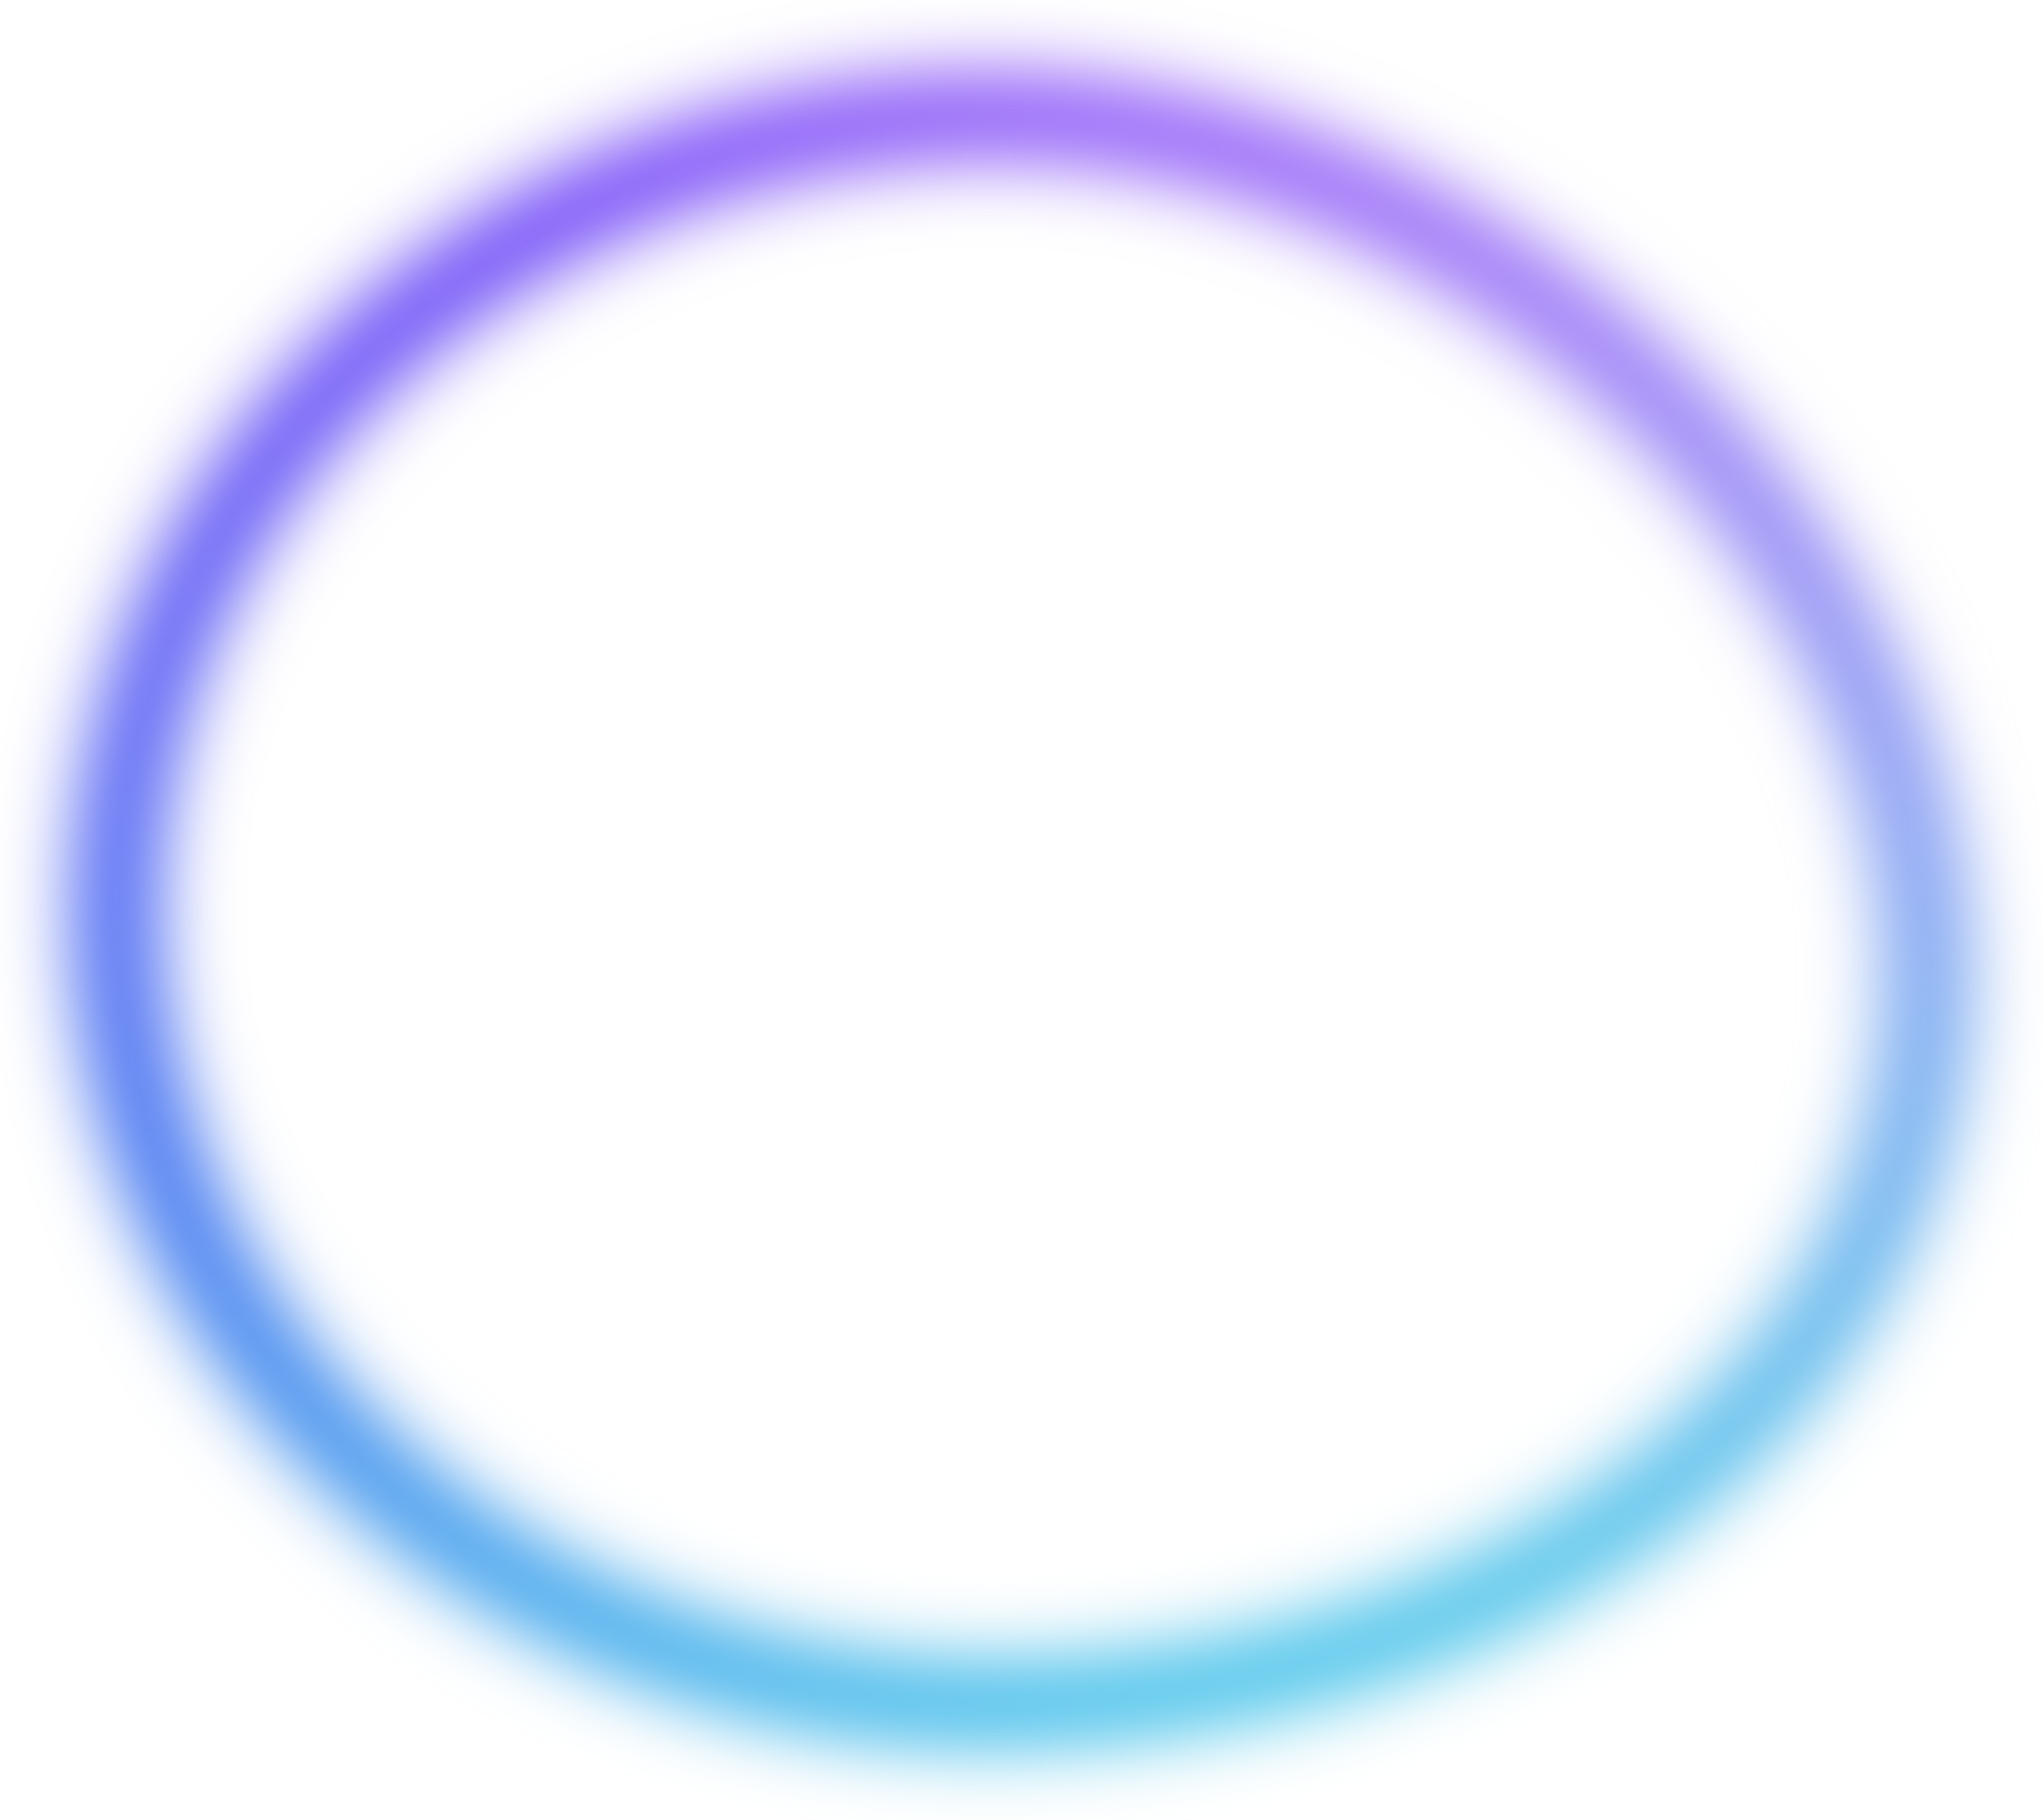
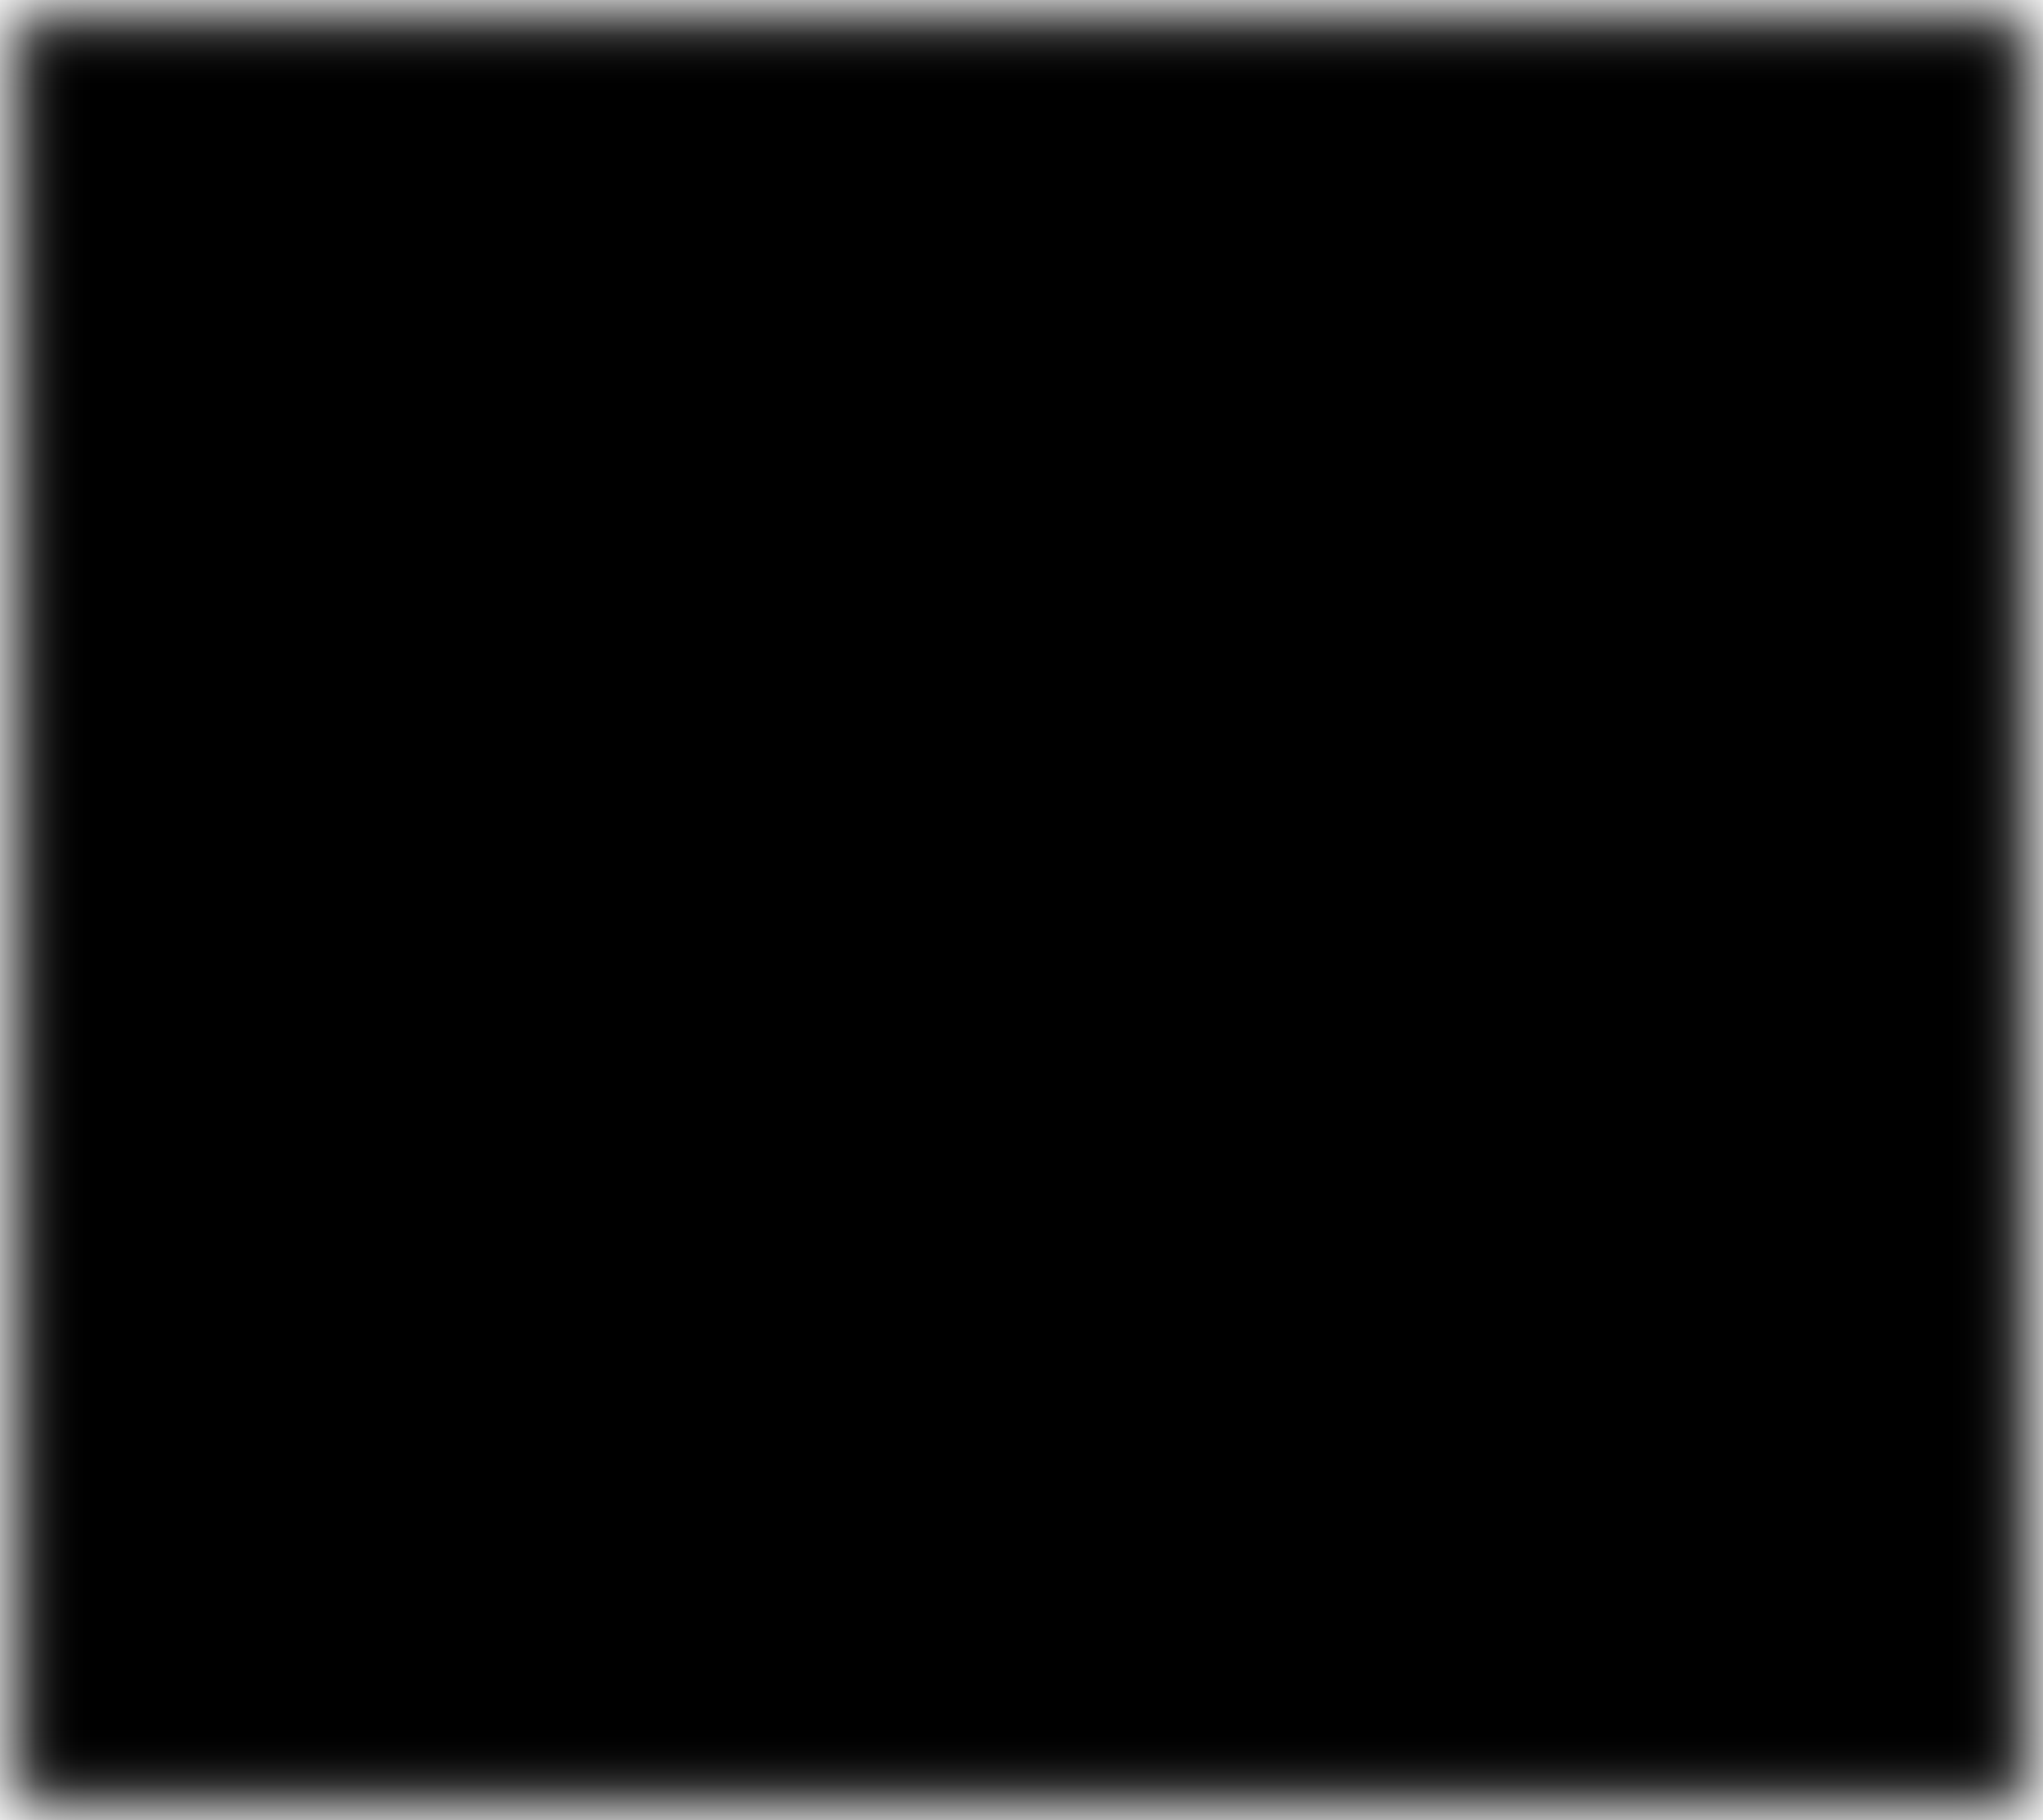
<svg xmlns="http://www.w3.org/2000/svg" width="247" height="220" viewBox="0 0 247 220" fill="none">
  <g filter="url(#filter0_f_6_47)">
-     <path d="M233 118.157C233 171.176 178.114 206 119.724 206C61.334 206 14 163.019 14 110C14 56.981 61.334 14 119.724 14C178.114 14 233 65.138 233 118.157Z" stroke="url(#paint0_linear_6_47)" stroke-width="10" />
-     <path d="M233 118.157C233 171.176 178.114 206 119.724 206C61.334 206 14 163.019 14 110C14 56.981 61.334 14 119.724 14C178.114 14 233 65.138 233 118.157Z" stroke="url(#paint1_linear_6_47)" stroke-width="10" />
+     <path d="M233 118.157C233 171.176 178.114 206 119.724 206C61.334 206 14 163.019 14 110C14 56.981 61.334 14 119.724 14C178.114 14 233 65.138 233 118.157Z" stroke="url(#paint0_linear_6_47)" strokeWidth="10" />
+     <path d="M233 118.157C233 171.176 178.114 206 119.724 206C61.334 206 14 163.019 14 110C14 56.981 61.334 14 119.724 14C178.114 14 233 65.138 233 118.157Z" stroke="url(#paint1_linear_6_47)" strokeWidth="10" />
  </g>
  <defs>
-     <filter id="filter0_f_6_47" x="0" y="0" width="247" height="220" filterUnits="userSpaceOnUse" color-interpolation-filters="sRGB">
-       <feFlood flood-opacity="0" result="BackgroundImageFix" />
+     <filter id="filter0_f_6_47" x="0" y="0" width="247" height="220" filterUnits="userSpaceOnUse" colorInterpolationFilters="sRGB">
+       <feFlood floodOpacity="0" result="BackgroundImageFix" />
      <feBlend mode="normal" in="SourceGraphic" in2="BackgroundImageFix" result="shape" />
      <feGaussianBlur stdDeviation="4.5" result="effect1_foregroundBlur_6_47" />
    </filter>
    <linearGradient id="paint0_linear_6_47" x1="124.759" y1="14" x2="124.759" y2="206" gradientUnits="userSpaceOnUse">
-       <stop stop-color="#A056F7" />
-       <stop offset="1" stop-color="#20C1E4" />
+       <stop stopColor="#A056F7" />
+       <stop offset="1" stopColor="#20C1E4" />
    </linearGradient>
    <linearGradient id="paint1_linear_6_47" x1="25.957" y1="109.373" x2="205.15" y2="185.046" gradientUnits="userSpaceOnUse">
-       <stop offset="0.01" stop-color="#0A05F8" stop-opacity="0.33" />
-       <stop offset="1" stop-color="white" stop-opacity="0.15" />
+       <stop offset="0.01" stopColor="#0A05F8" stopOpacity="0.33" />
+       <stop offset="1" stopColor="white" stopOpacity="0.15" />
    </linearGradient>
  </defs>
</svg>
